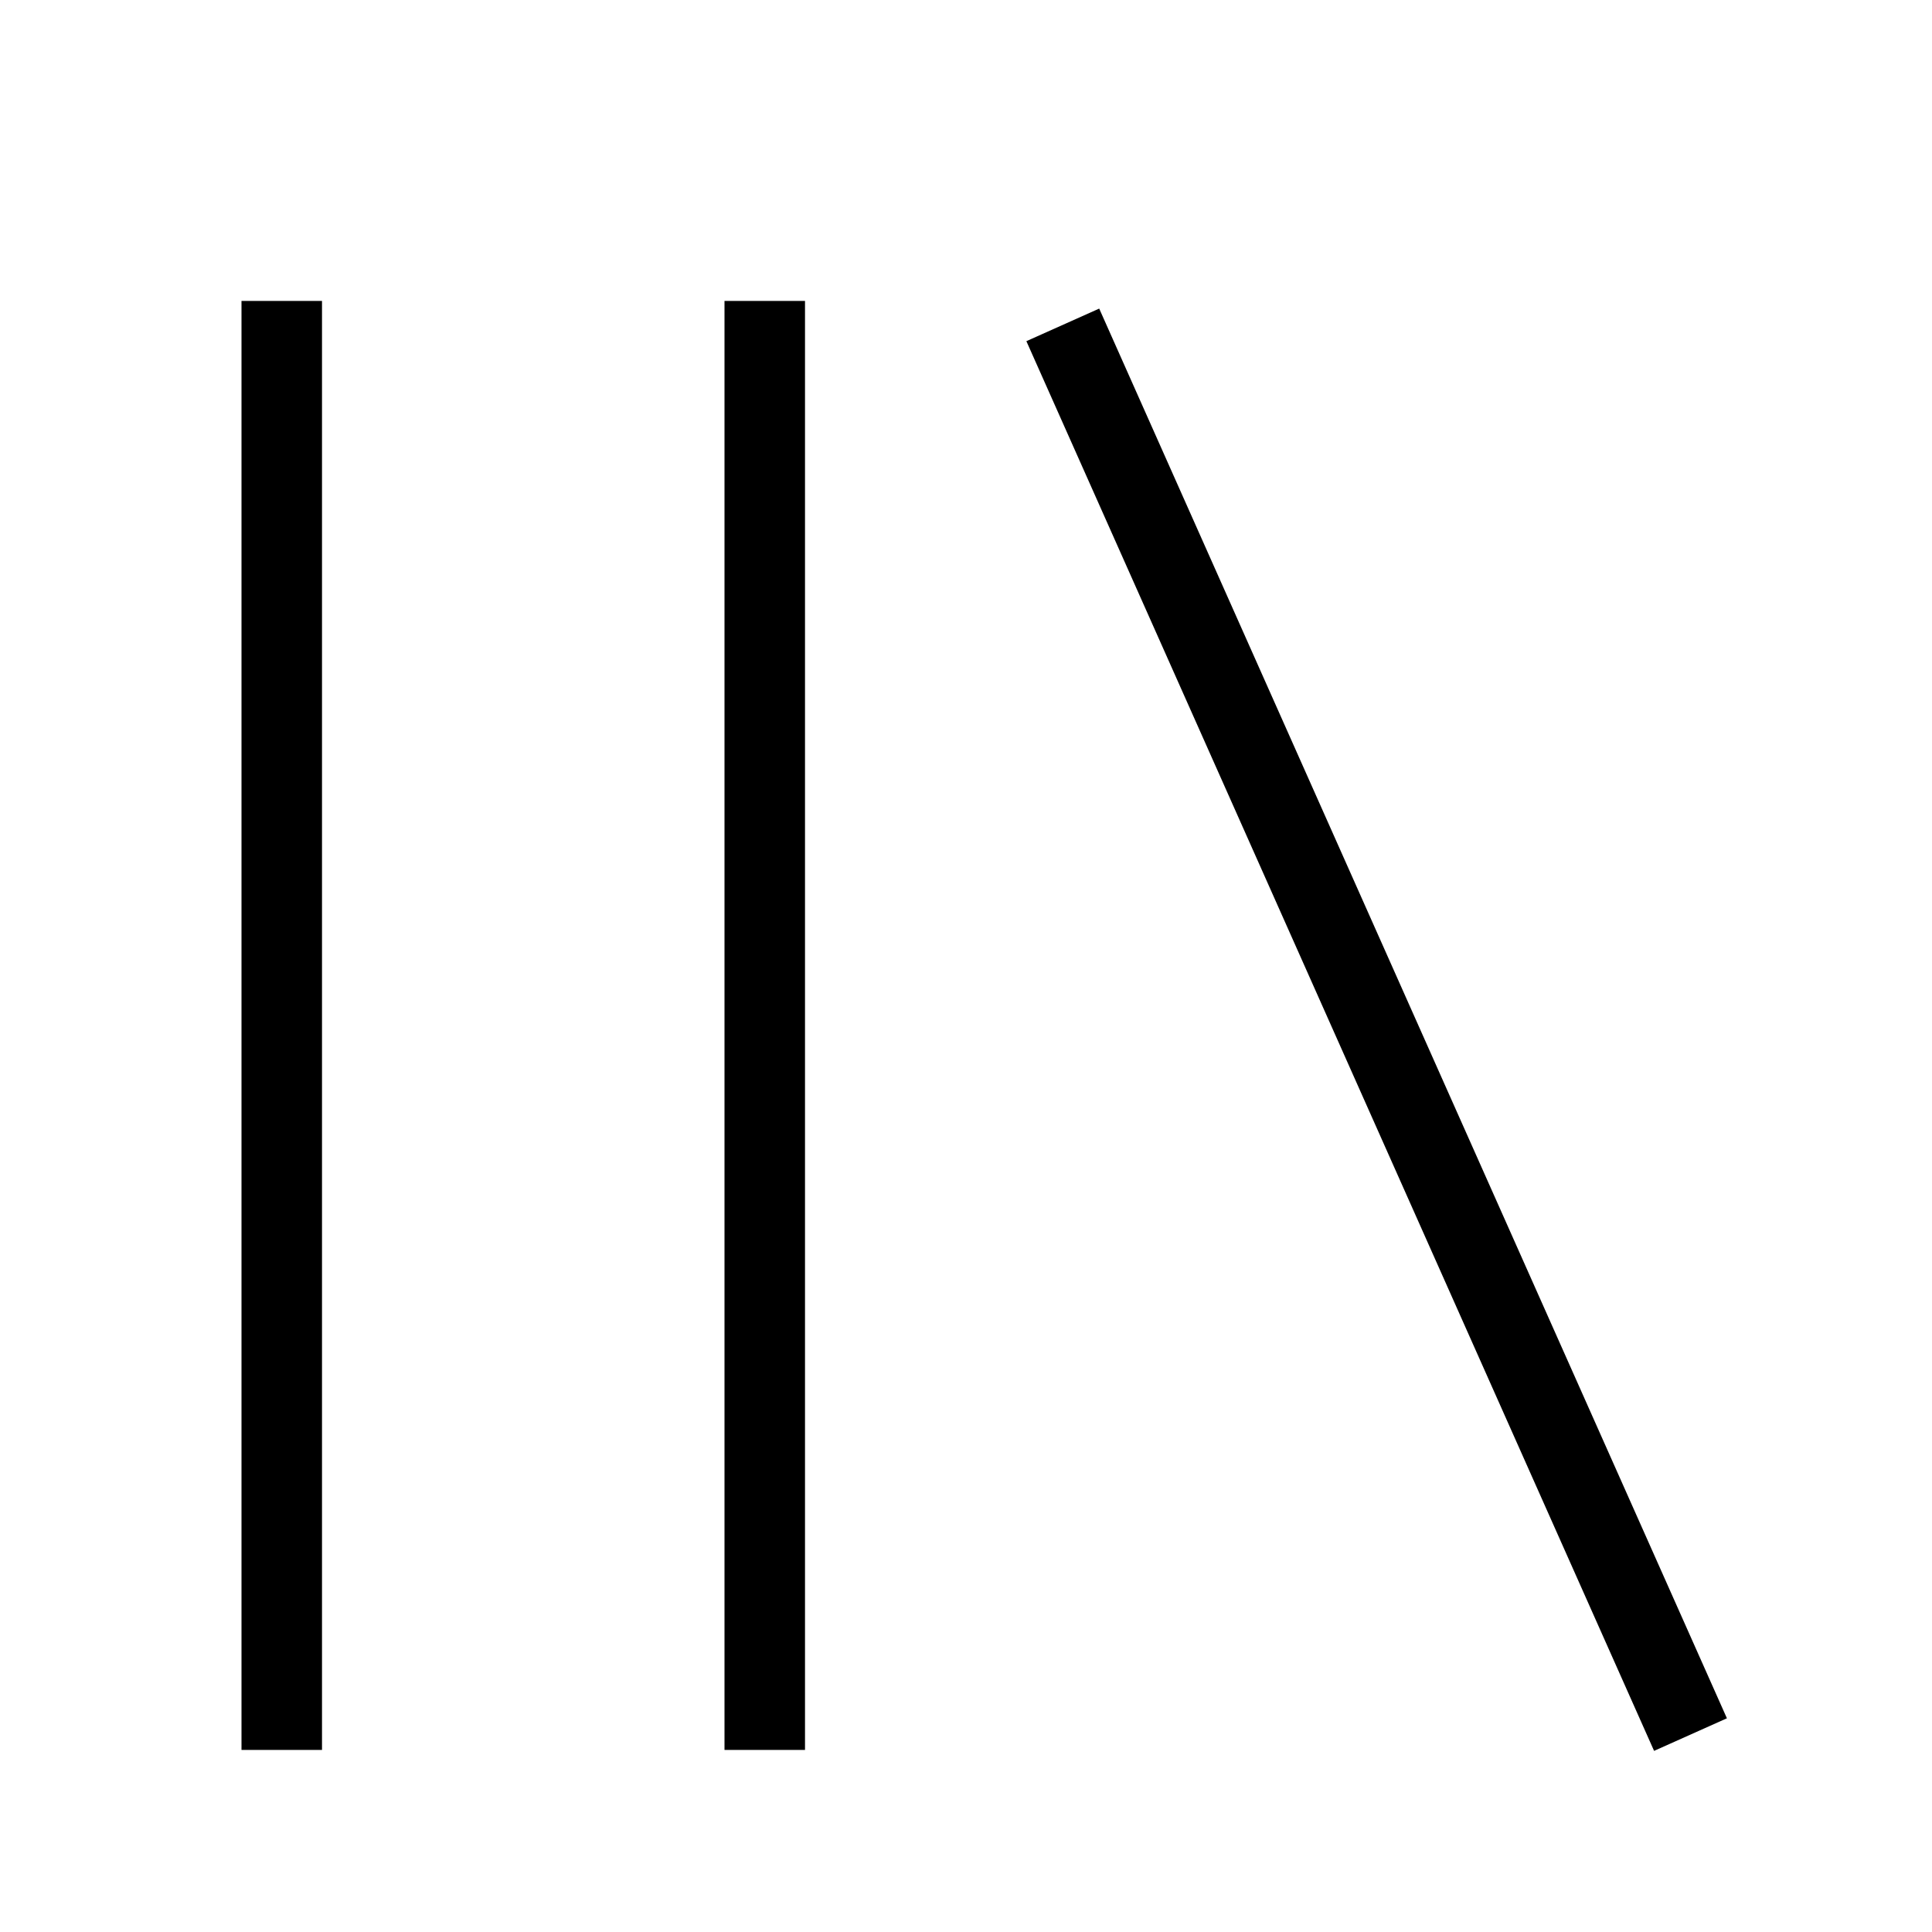
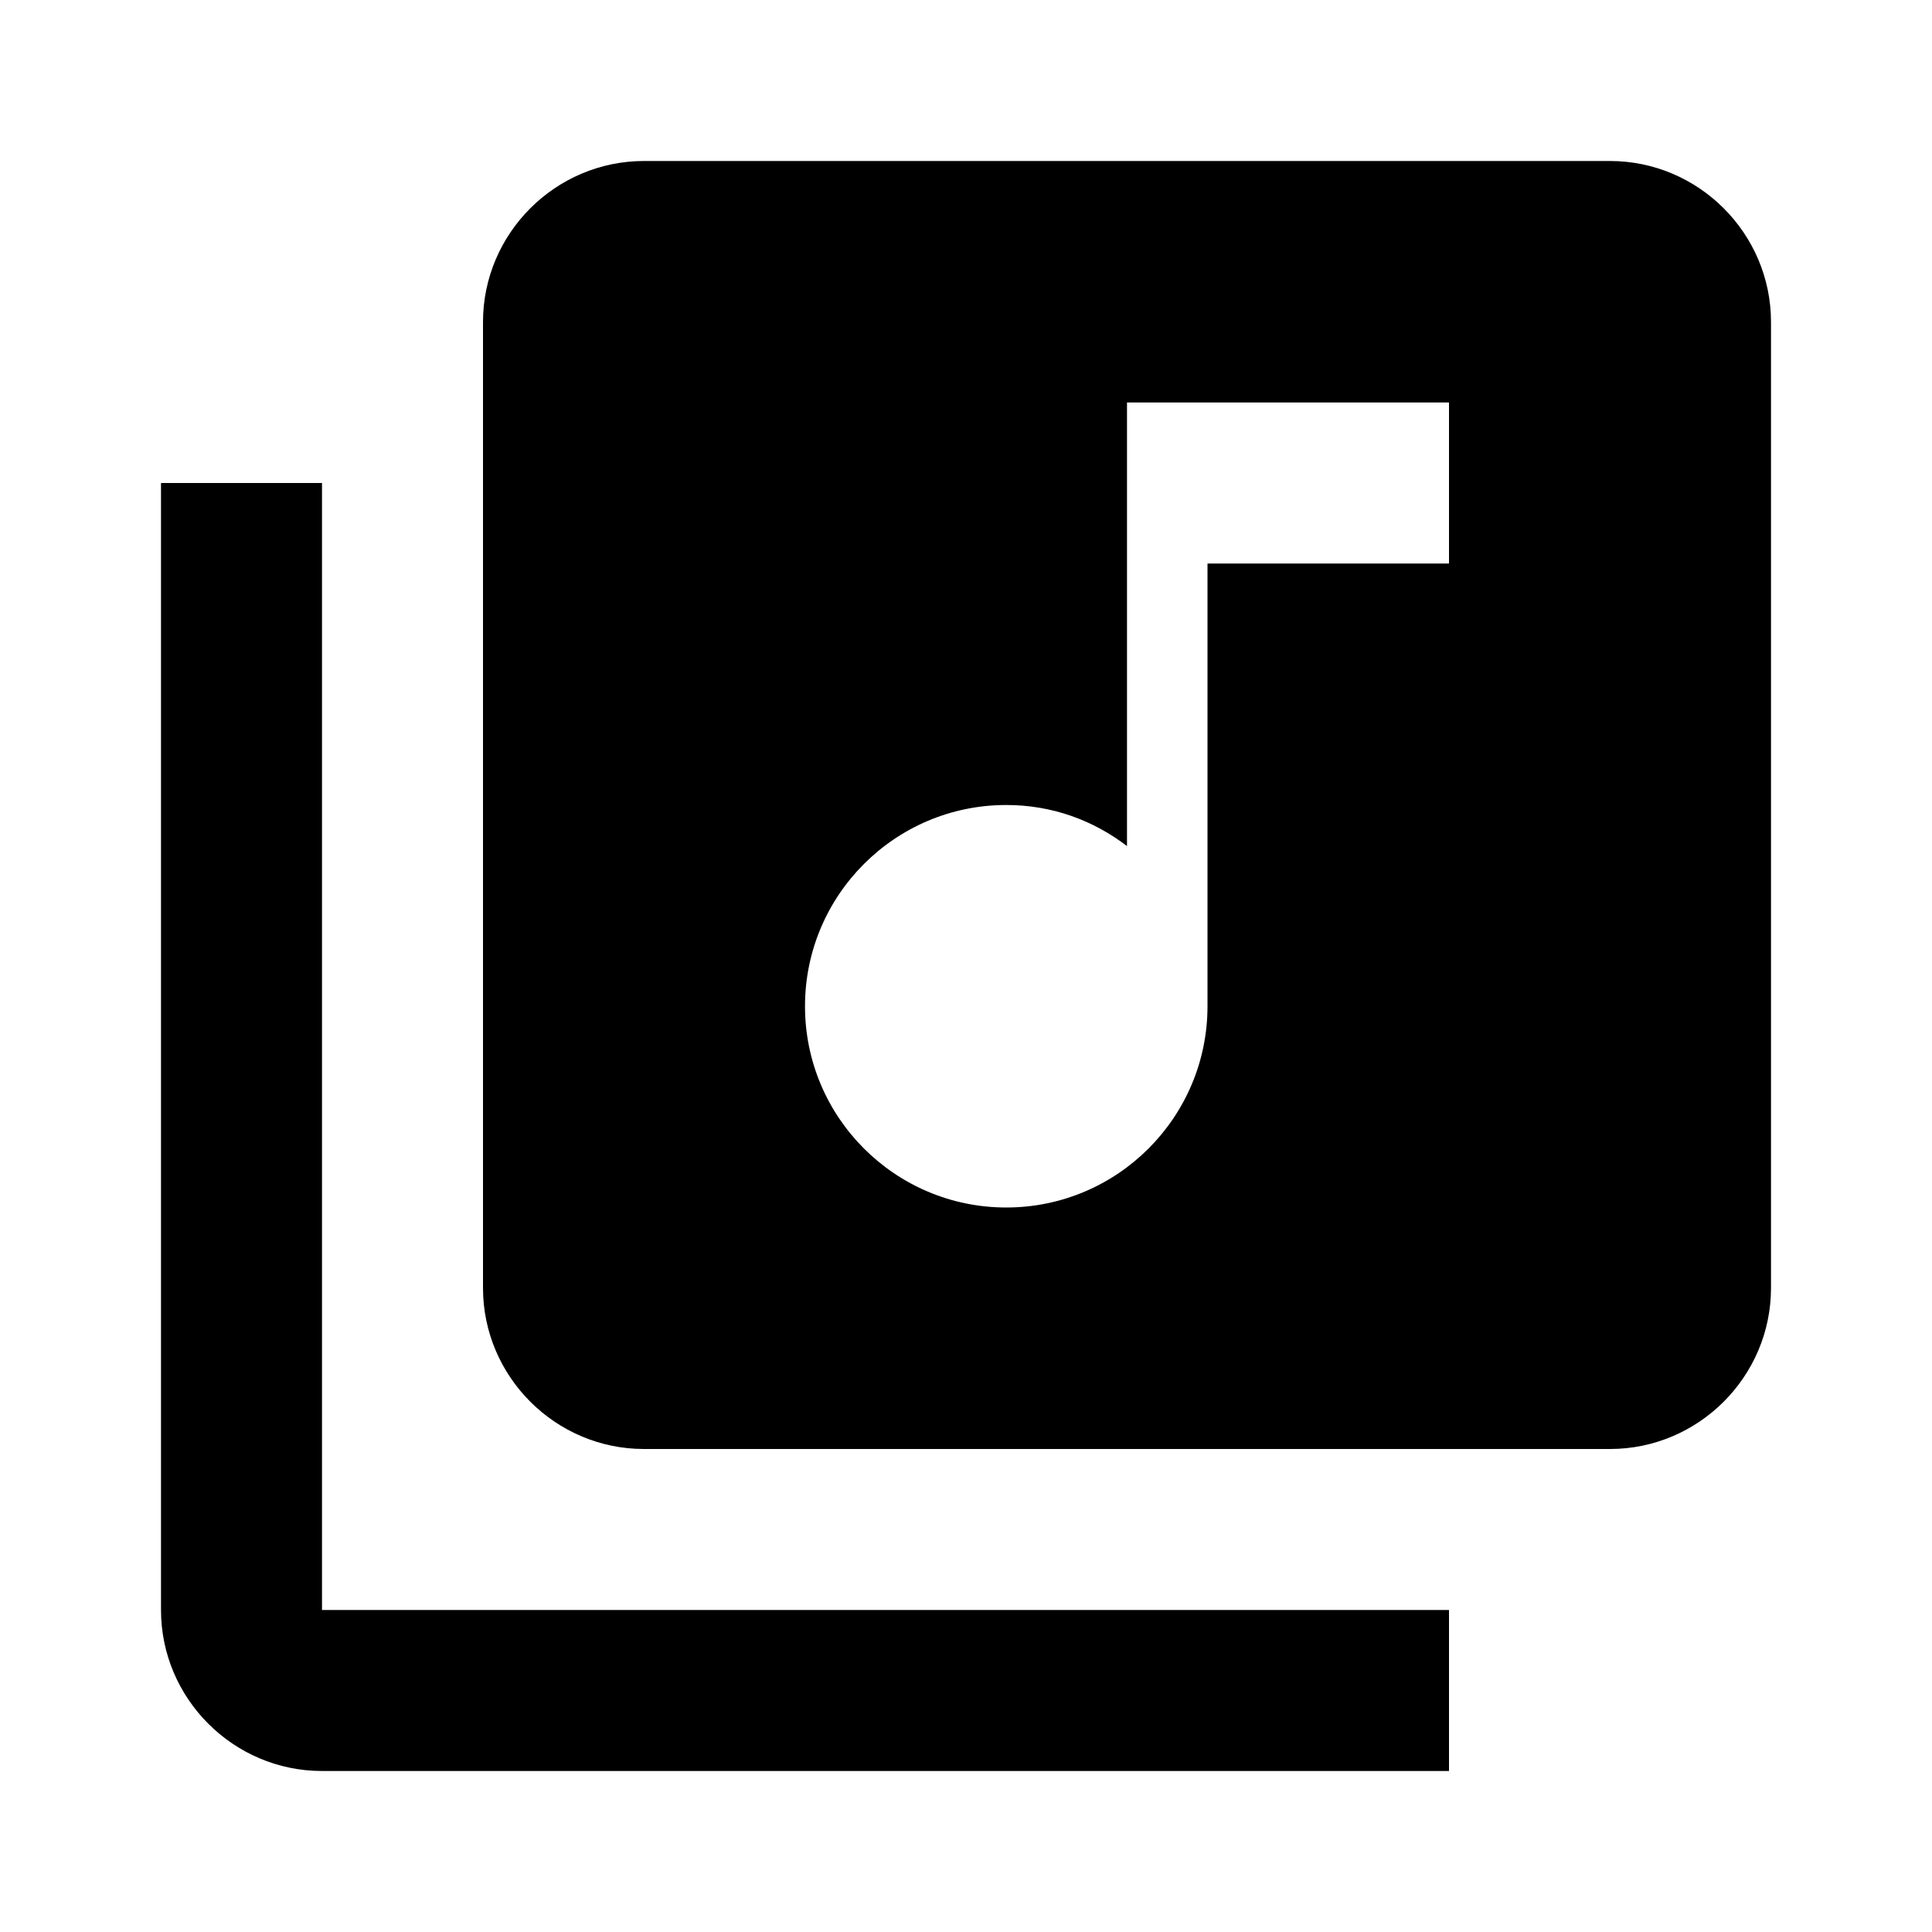
- <svg xmlns="http://www.w3.org/2000/svg" viewBox="0 0 512 512" width="24" height="24">
-   <path d="M291.301 81.778l166.349 373.587-19.301 8.635-166.349-373.587zM64 463.746v-384h21.334v384h-21.334zM192 463.746v-384h21.334v384h-21.334z" fill="currentColor" />
+ <svg xmlns="http://www.w3.org/2000/svg" height="24px" viewBox="0 0 24 24" width="24px">
+   <path d="M0 0h24v24H0z" fill="none" />
+   <path d="M20 2H8c-1.1 0-2 .9-2 2v12c0 1.1.9 2 2 2h12c1.1 0 2-.9 2-2V4c0-1.1-.9-2-2-2zm-2 5h-3v5.5c0 1.38-1.12 2.5-2.5 2.5S10 13.88 10 12.5s1.12-2.5 2.5-2.5c.57 0 1.08.19 1.5.51V5h4v2zM4 6H2v14c0 1.1.9 2 2 2h14v-2H4V6z" />
</svg>
